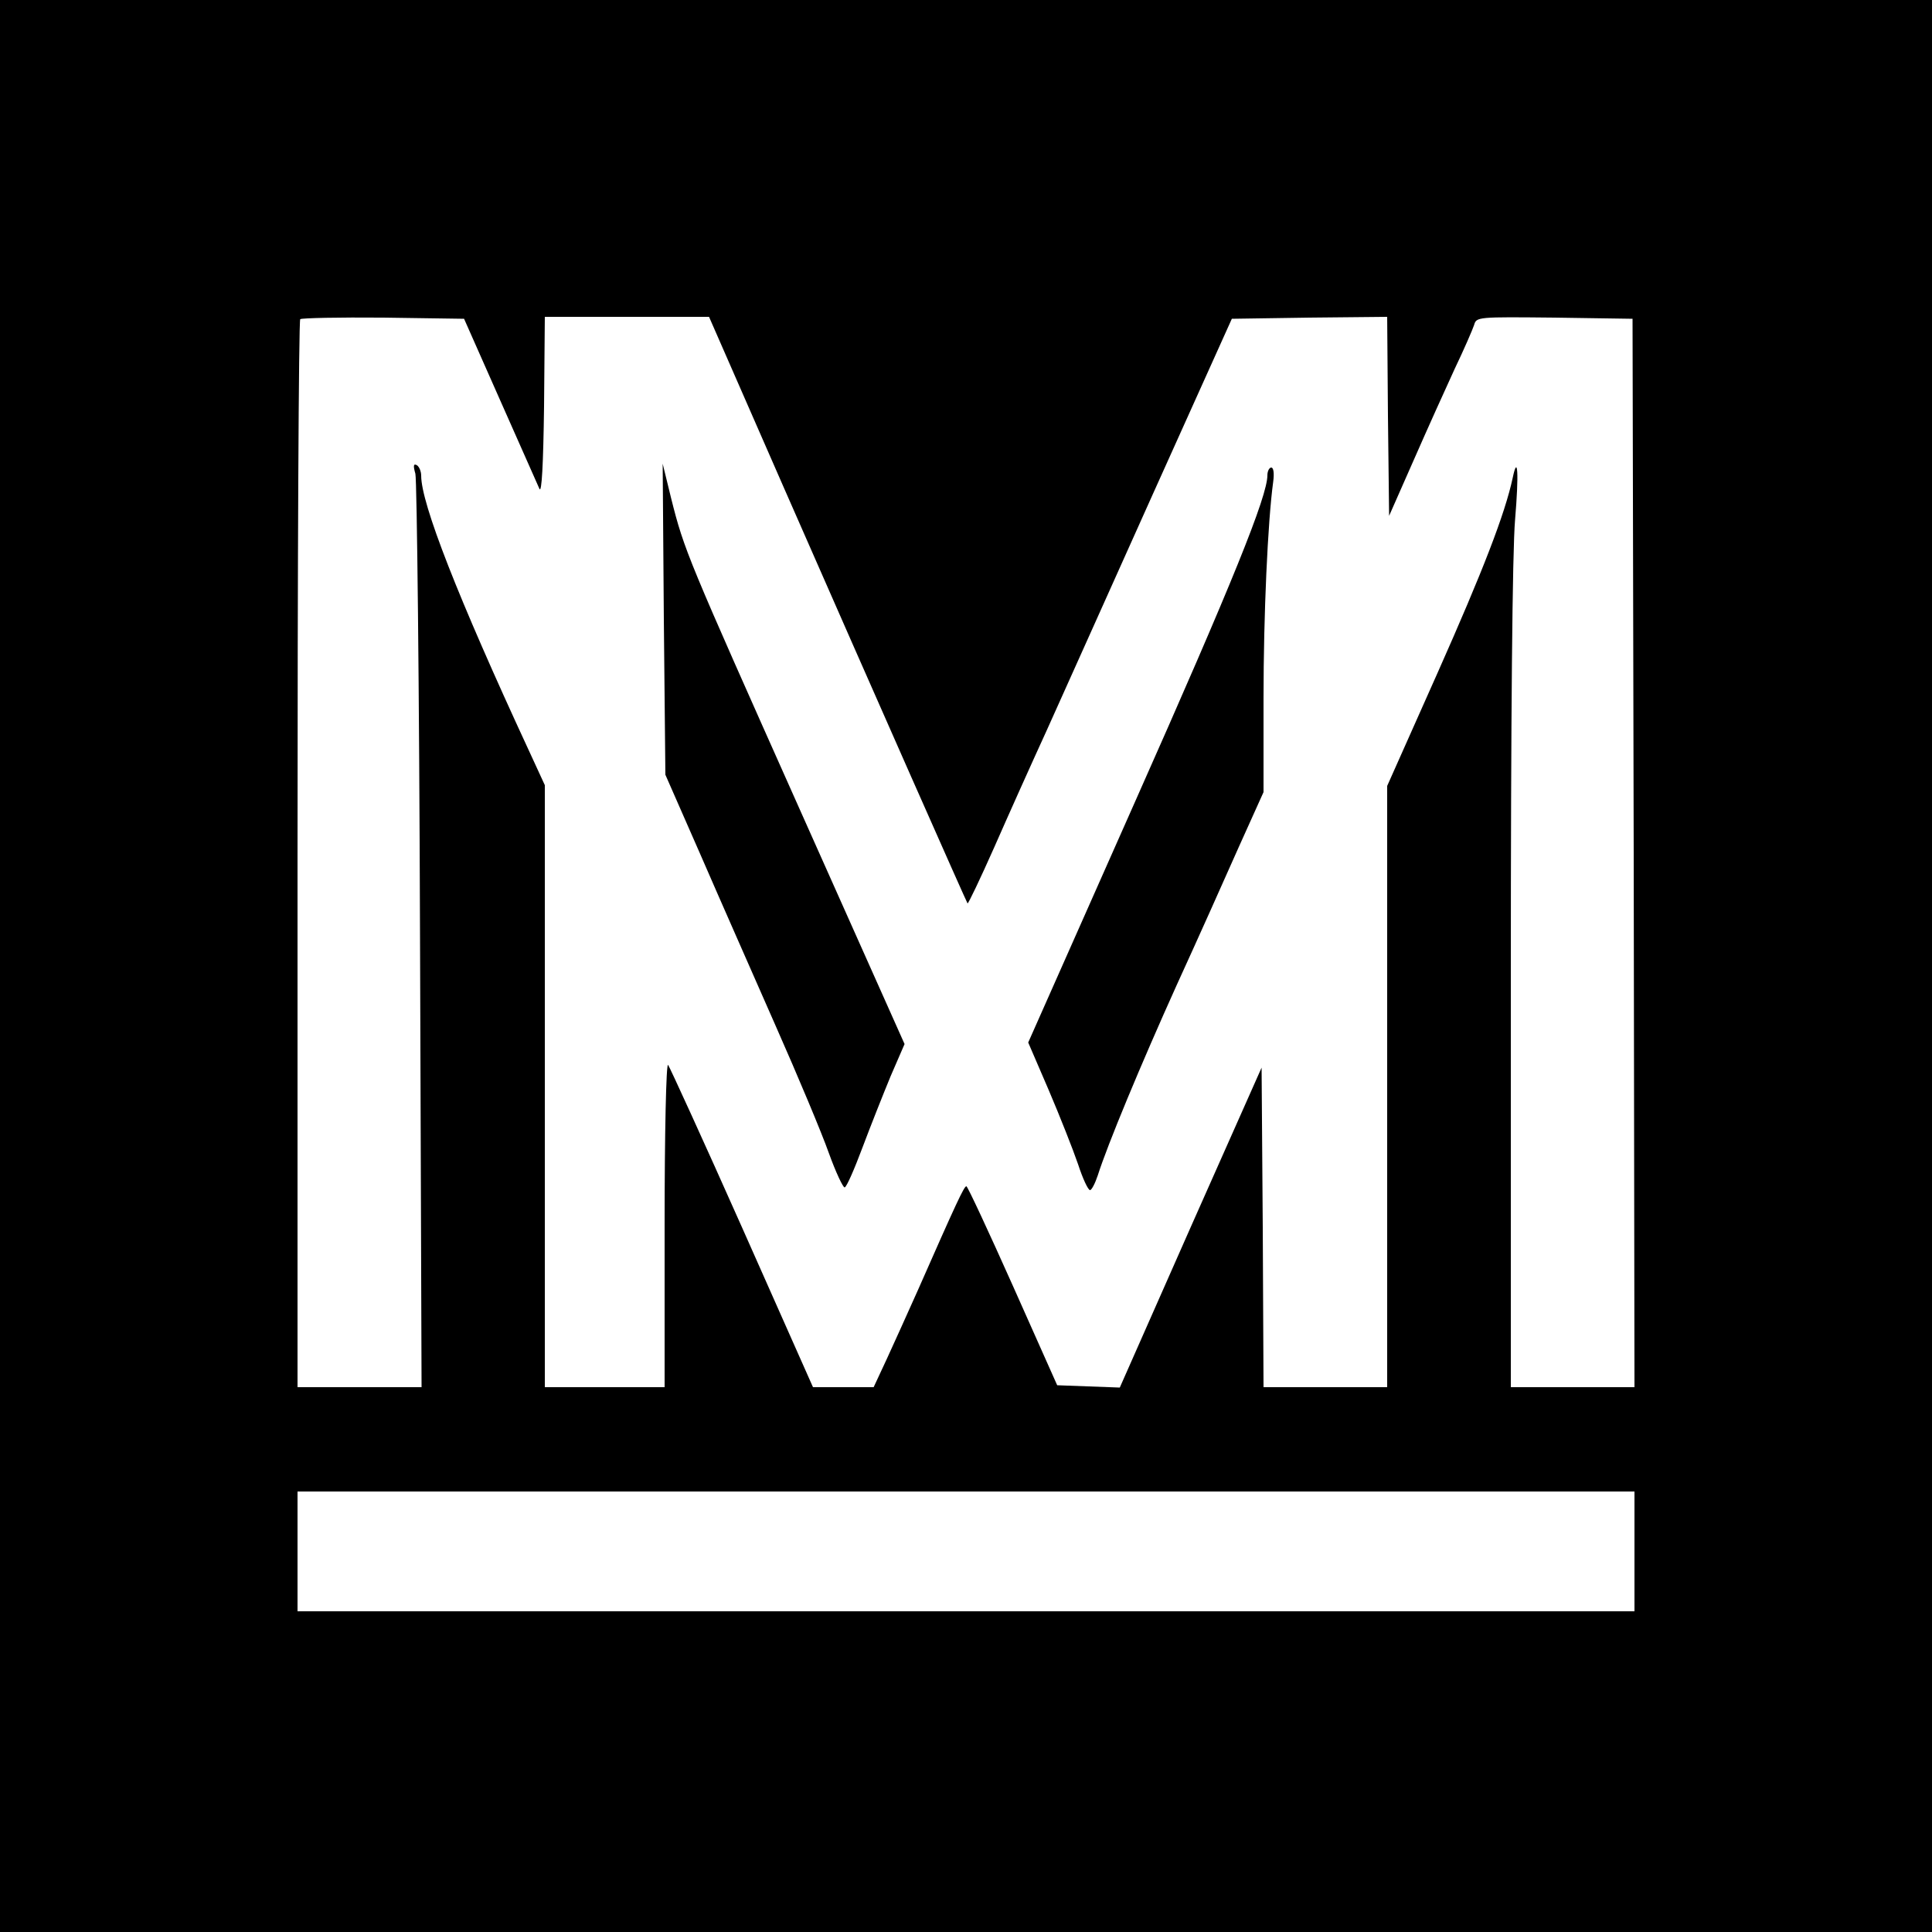
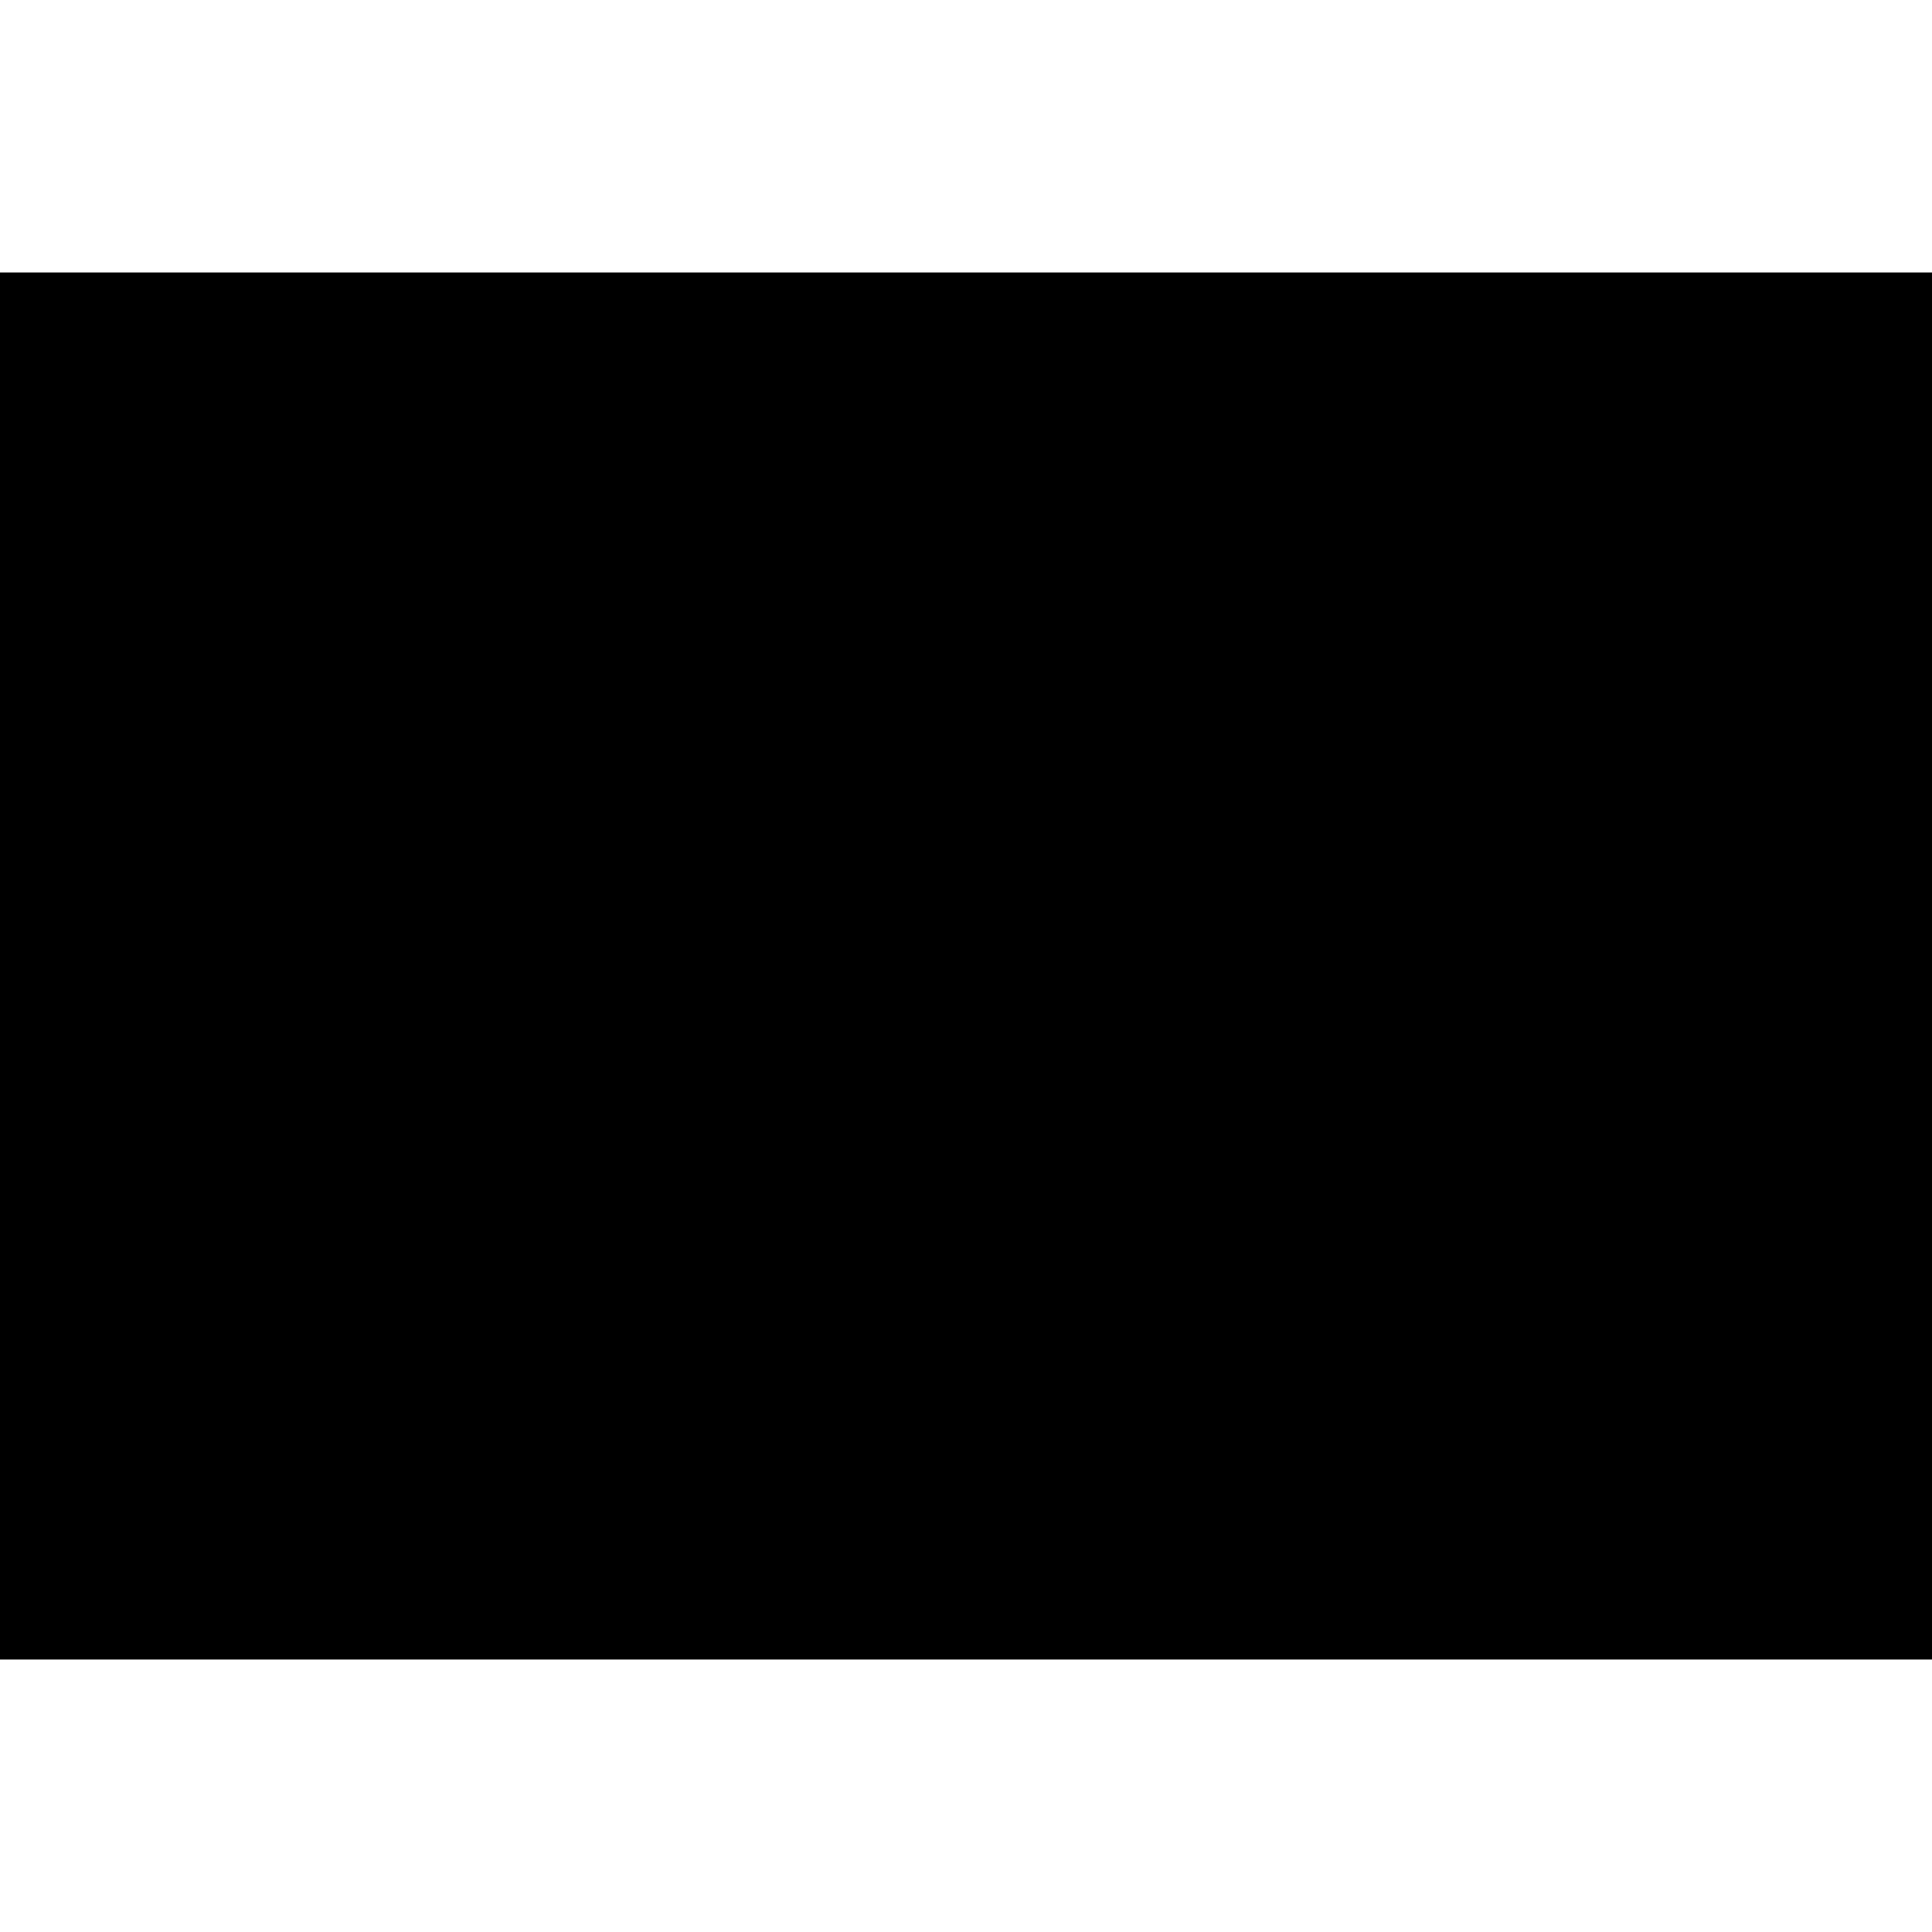
- <svg xmlns="http://www.w3.org/2000/svg" version="1.0" width="500pt" height="500pt" viewBox="0 0 500 500" preserveAspectRatio="xMidYMid meet">
-   <g transform="translate(0,500) scale(0.1,-0.1)" fill="#000000" stroke="none">
-     <path d="M0 2500 l0 -2500 2500 0 2500 0 0 2500 0 2500 -2500 0 -2500 0 0 -2500z m1294 1465 c51 -115 97 -219 102 -230 6 -13 10 63 12 213 l2 232 213 0 212 0 194 -443 c248 -565 472 -1071 475 -1075 2 -1 33 64 69 145 36 82 97 218 136 303 38 85 162 360 274 610 l205 455 201 3 201 2 2 -257 3 -258 64 145 c35 80 83 186 106 236 24 50 46 101 50 113 6 21 9 21 208 19 l202 -3 3 -1382 2 -1383 -160 0 -160 0 0 1059 c0 675 4 1106 11 1186 10 120 7 171 -6 109 -20 -94 -78 -243 -194 -504 l-131 -294 0 -778 0 -778 -160 0 -160 0 -2 414 -3 413 -184 -414 -183 -414 -81 3 -81 3 -115 258 c-63 141 -117 257 -120 257 -6 0 -26 -43 -126 -270 -26 -58 -62 -138 -80 -177 l-34 -73 -78 0 -79 0 -183 412 c-101 227 -188 417 -192 422 -5 6 -9 -178 -9 -412 l0 -422 -155 0 -155 0 0 779 0 779 -41 89 c-185 399 -279 640 -279 712 0 11 -5 23 -11 27 -9 5 -10 -1 -4 -22 4 -16 10 -554 12 -1196 l4 -1168 -160 0 -161 0 0 1378 c0 758 3 1382 7 1386 4 3 101 5 215 4 l209 -3 93 -210z m2936 -2980 l0 -155 -1730 0 -1730 0 0 155 0 155 1730 0 1730 0 0 -155z" />
-     <path d="M1718 3397 l4 -402 90 -205 c49 -113 137 -312 195 -444 58 -131 120 -279 138 -330 18 -50 37 -90 41 -89 5 1 25 47 46 103 21 56 54 139 73 185 l36 83 -272 609 c-291 652 -298 668 -332 803 l-22 90 3 -403z" />
-     <path d="M3280 3770 c0 -54 -90 -277 -343 -846 l-276 -622 53 -123 c29 -68 63 -154 76 -192 12 -37 26 -67 31 -67 4 0 13 17 20 38 25 79 111 286 204 492 54 118 126 279 161 358 l64 142 0 243 c0 217 11 458 25 560 3 22 1 37 -5 37 -5 0 -10 -9 -10 -20z" />
+ <svg xmlns="http://www.w3.org/2000/svg" version="1.0" width="936pt" height="936pt" viewBox="0 0 936 936" preserveAspectRatio="xMidYMid meet">
+   <g transform="translate(0,936) scale(0.1,-0.1)" fill="#000000" stroke="none">
+     <path d="M0 4680 l0 -3360 4680 0 4680 0 0 3360 0 3360 -4680 0 -4680 0 0 -3360z" />
  </g>
</svg>
